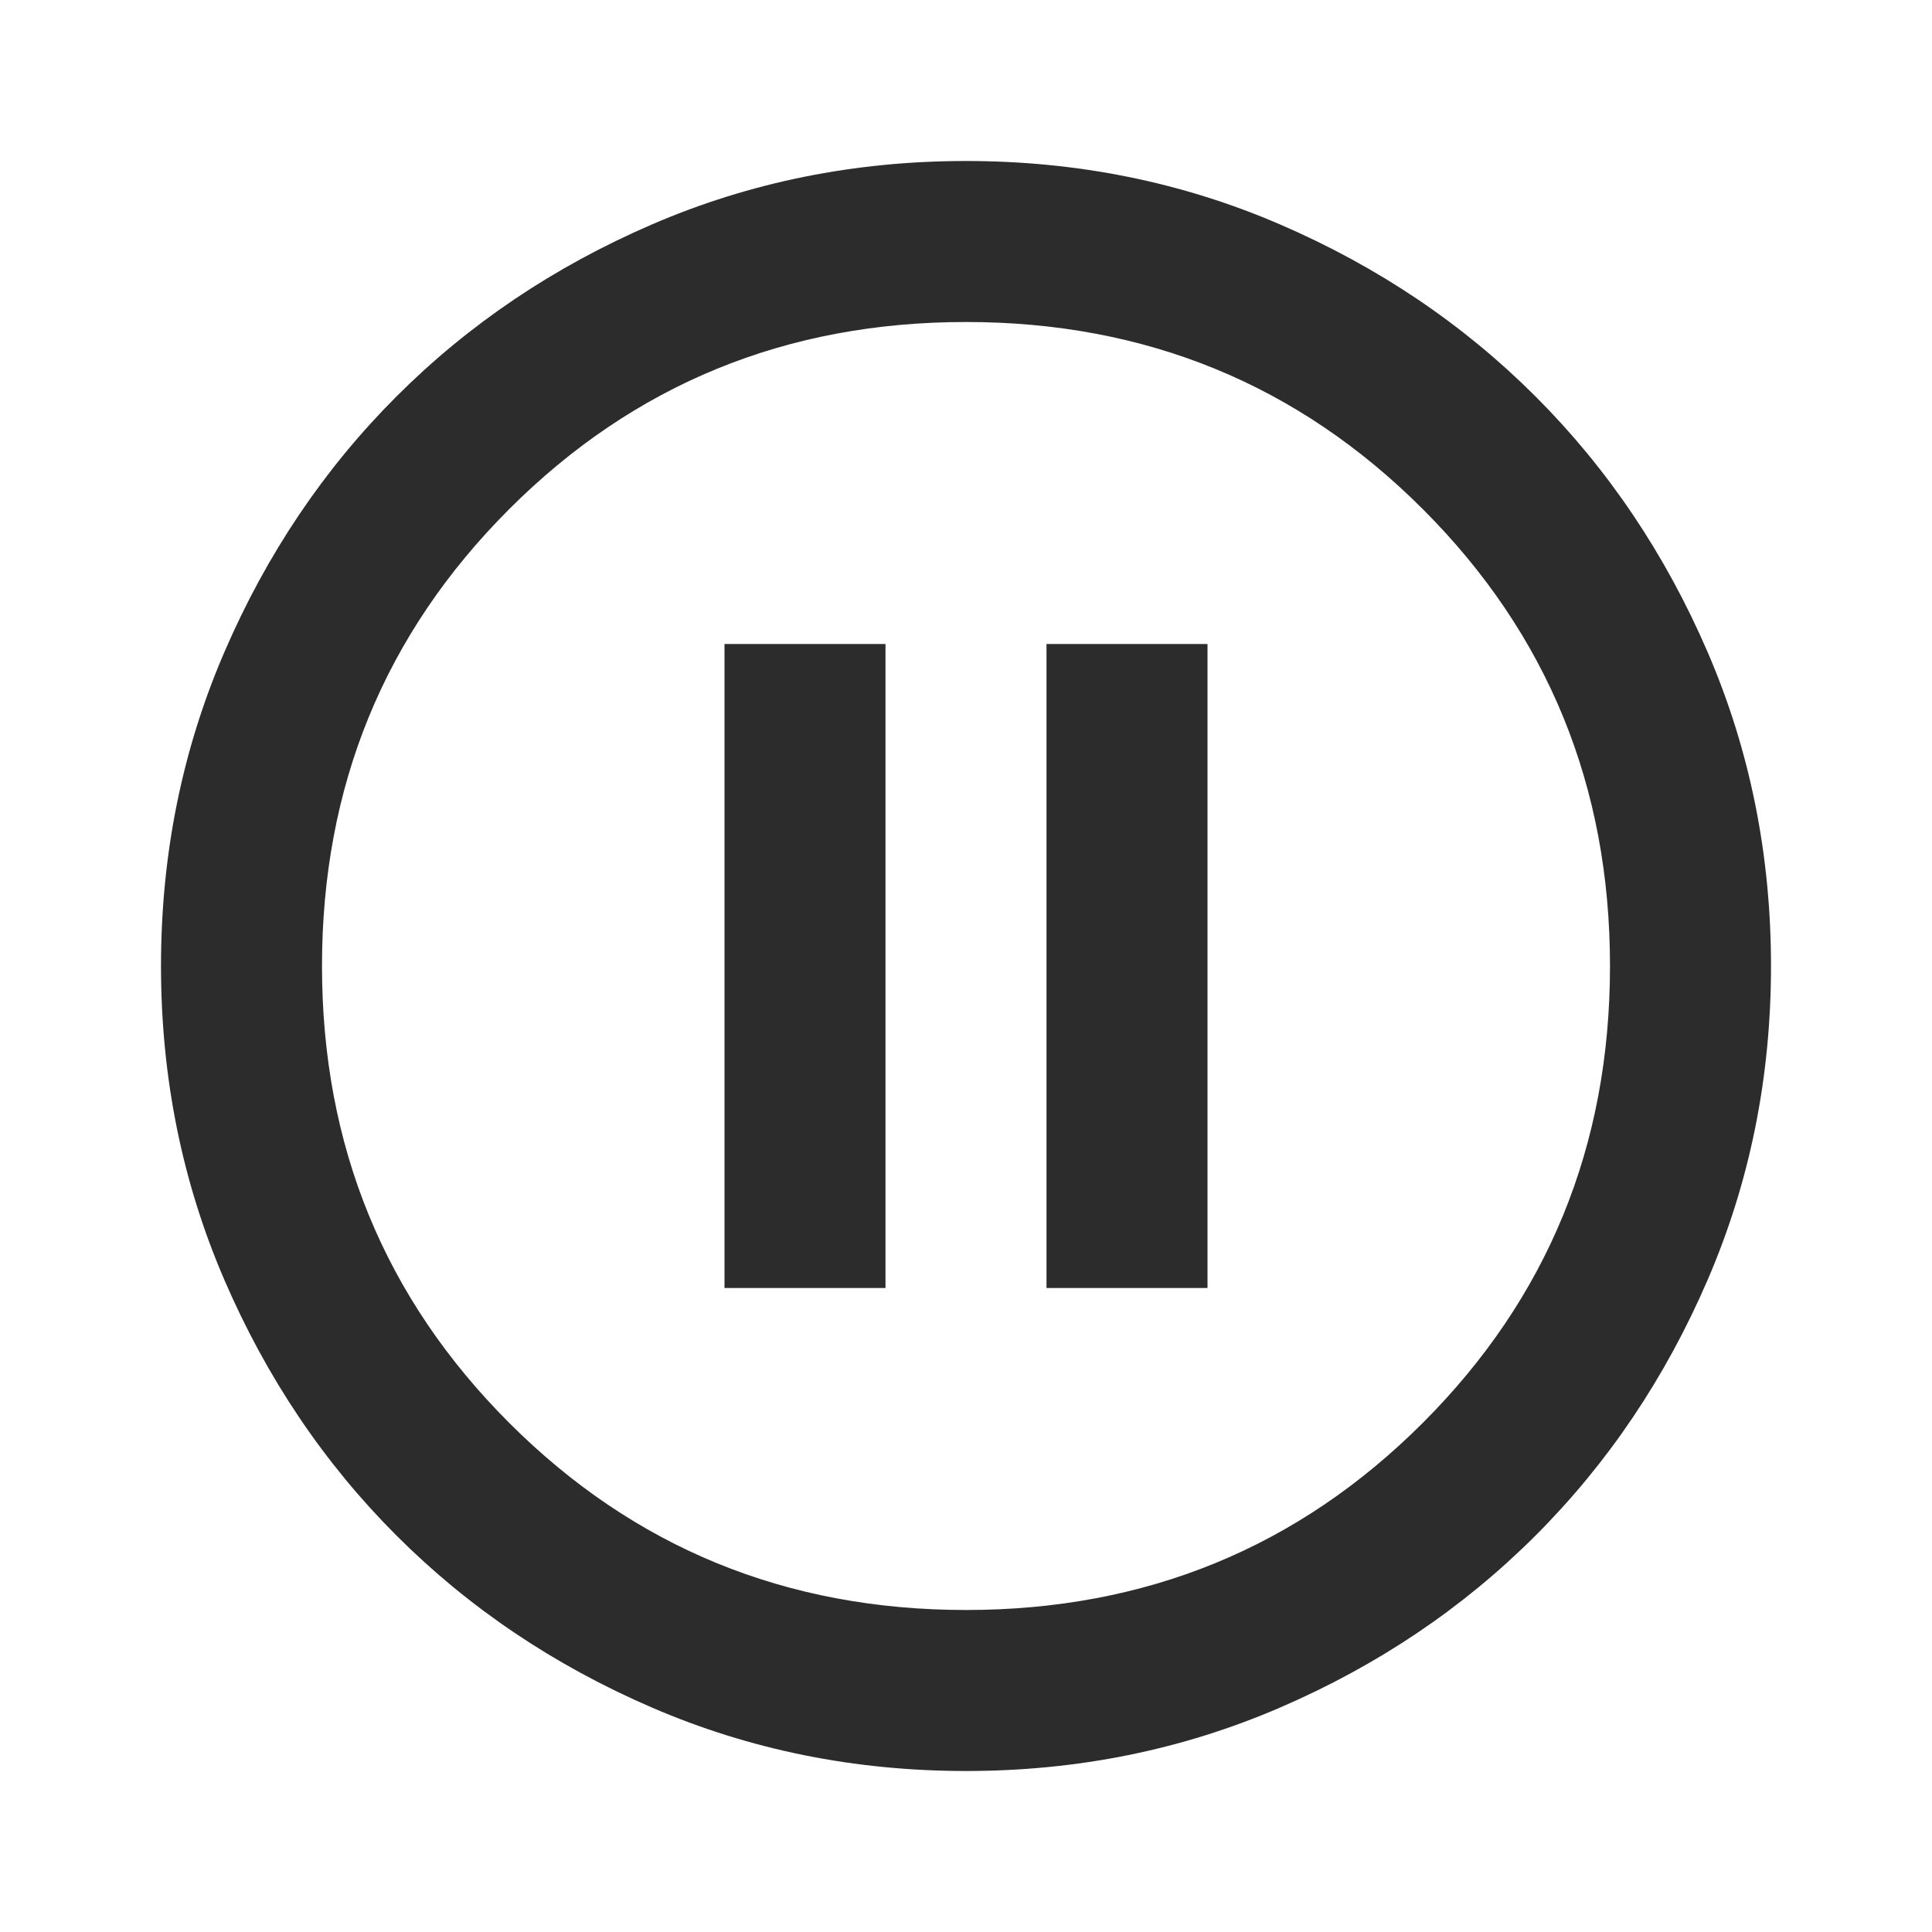
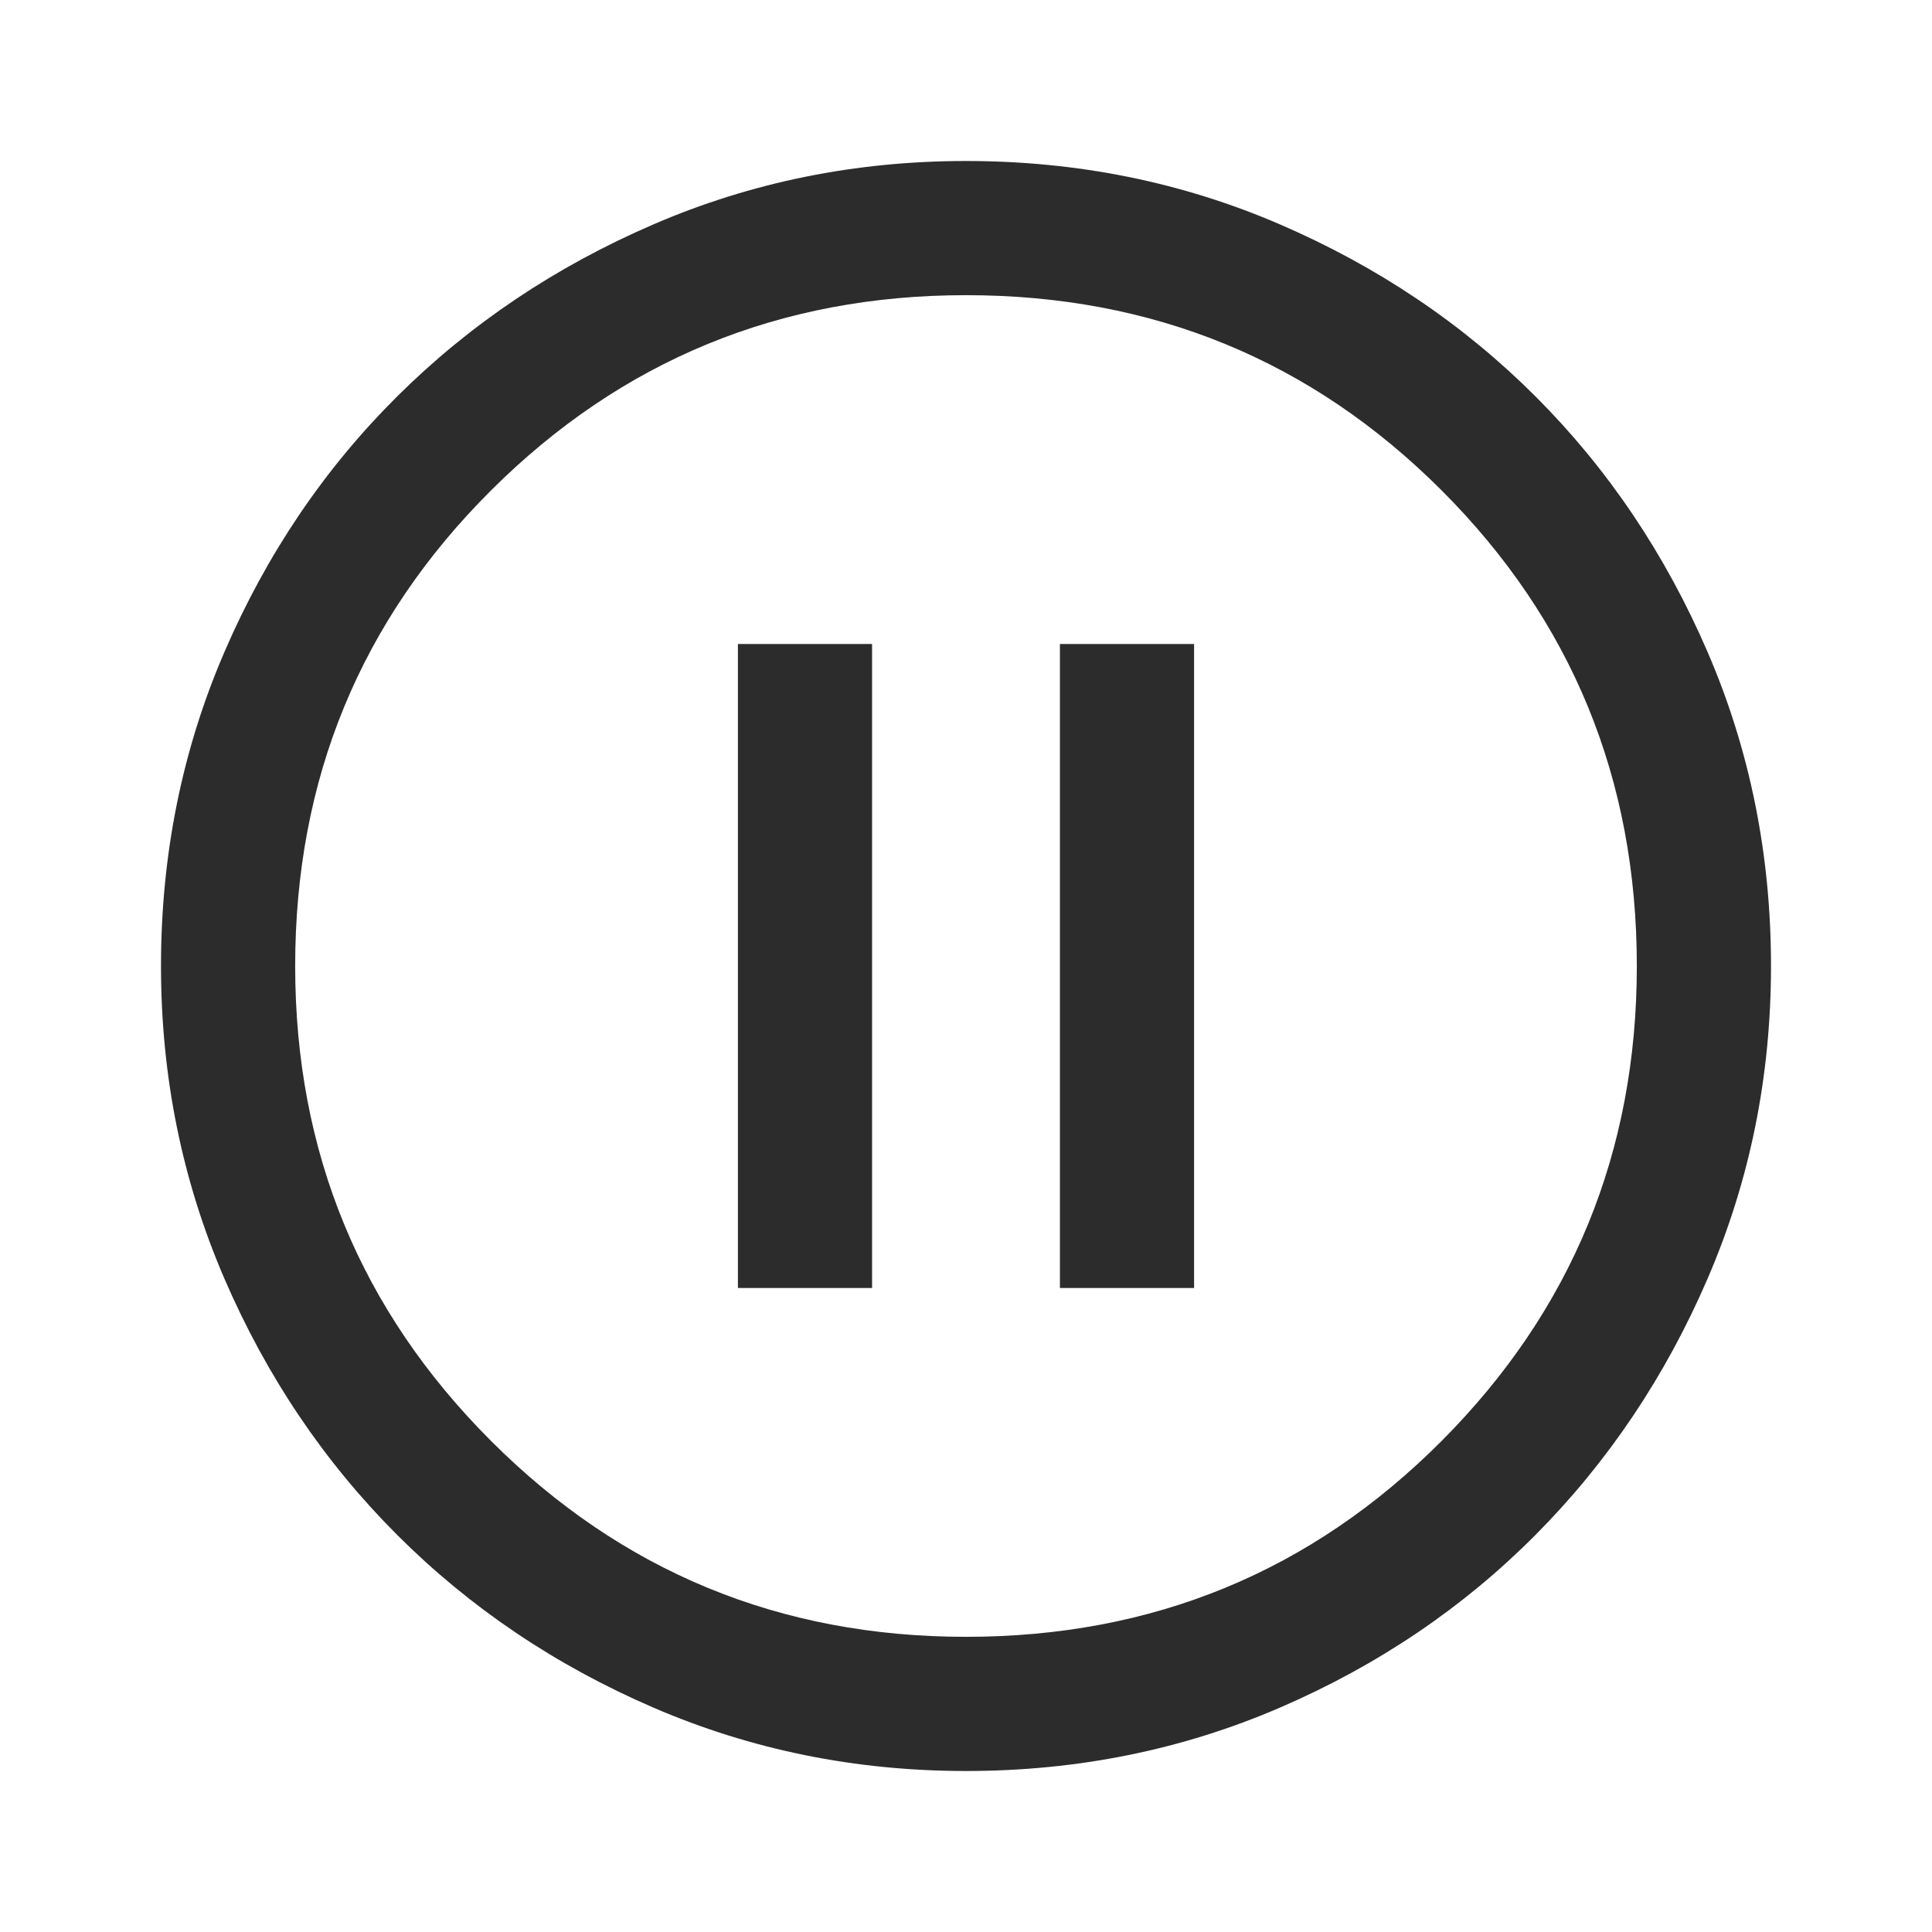
<svg xmlns="http://www.w3.org/2000/svg" viewBox="0 -960 960 960" fill="#2c2c2c">
-   <path d="M360-320h80v-320h-80v320Zm160 0h80v-320h-80v320ZM480-80q-83 0-156-31.5T197-197q-54-54-85.5-127T80-480q0-83 31.5-156T197-763q54-54 127-85.5T480-880q83 0 156 31.5T763-763q54 54 85.5 127T880-480q0 83-31.5 156T763-197q-54 54-127 85.5T480-80Zm0-80q134 0 227-93t93-227q0-134-93-227t-227-93q-134 0-227 93t-93 227q0 134 93 227t227 93Zm0-320Z" />
+   <path d="M366.67-320h66.66v-320h-66.66v320Zm160 0h66.66v-320h-66.66v320ZM480-80q-82.33 0-155.33-31.5-73-31.5-127.34-85.83Q143-251.67 111.5-324.67T80-480q0-83 31.5-156t85.83-127q54.34-54 127.34-85.5T480-880q83 0 156 31.5T763-763q54 54 85.5 127T880-480q0 82.33-31.5 155.33-31.5 73-85.5 127.34Q709-143 636-111.5T480-80Zm0-66.67q139.33 0 236.33-97.33t97-236q0-139.33-97-236.33t-236.33-97q-138.67 0-236 97-97.33 97-97.33 236.33 0 138.67 97.33 236 97.33 97.33 236 97.33ZM480-480Z" />
</svg>
